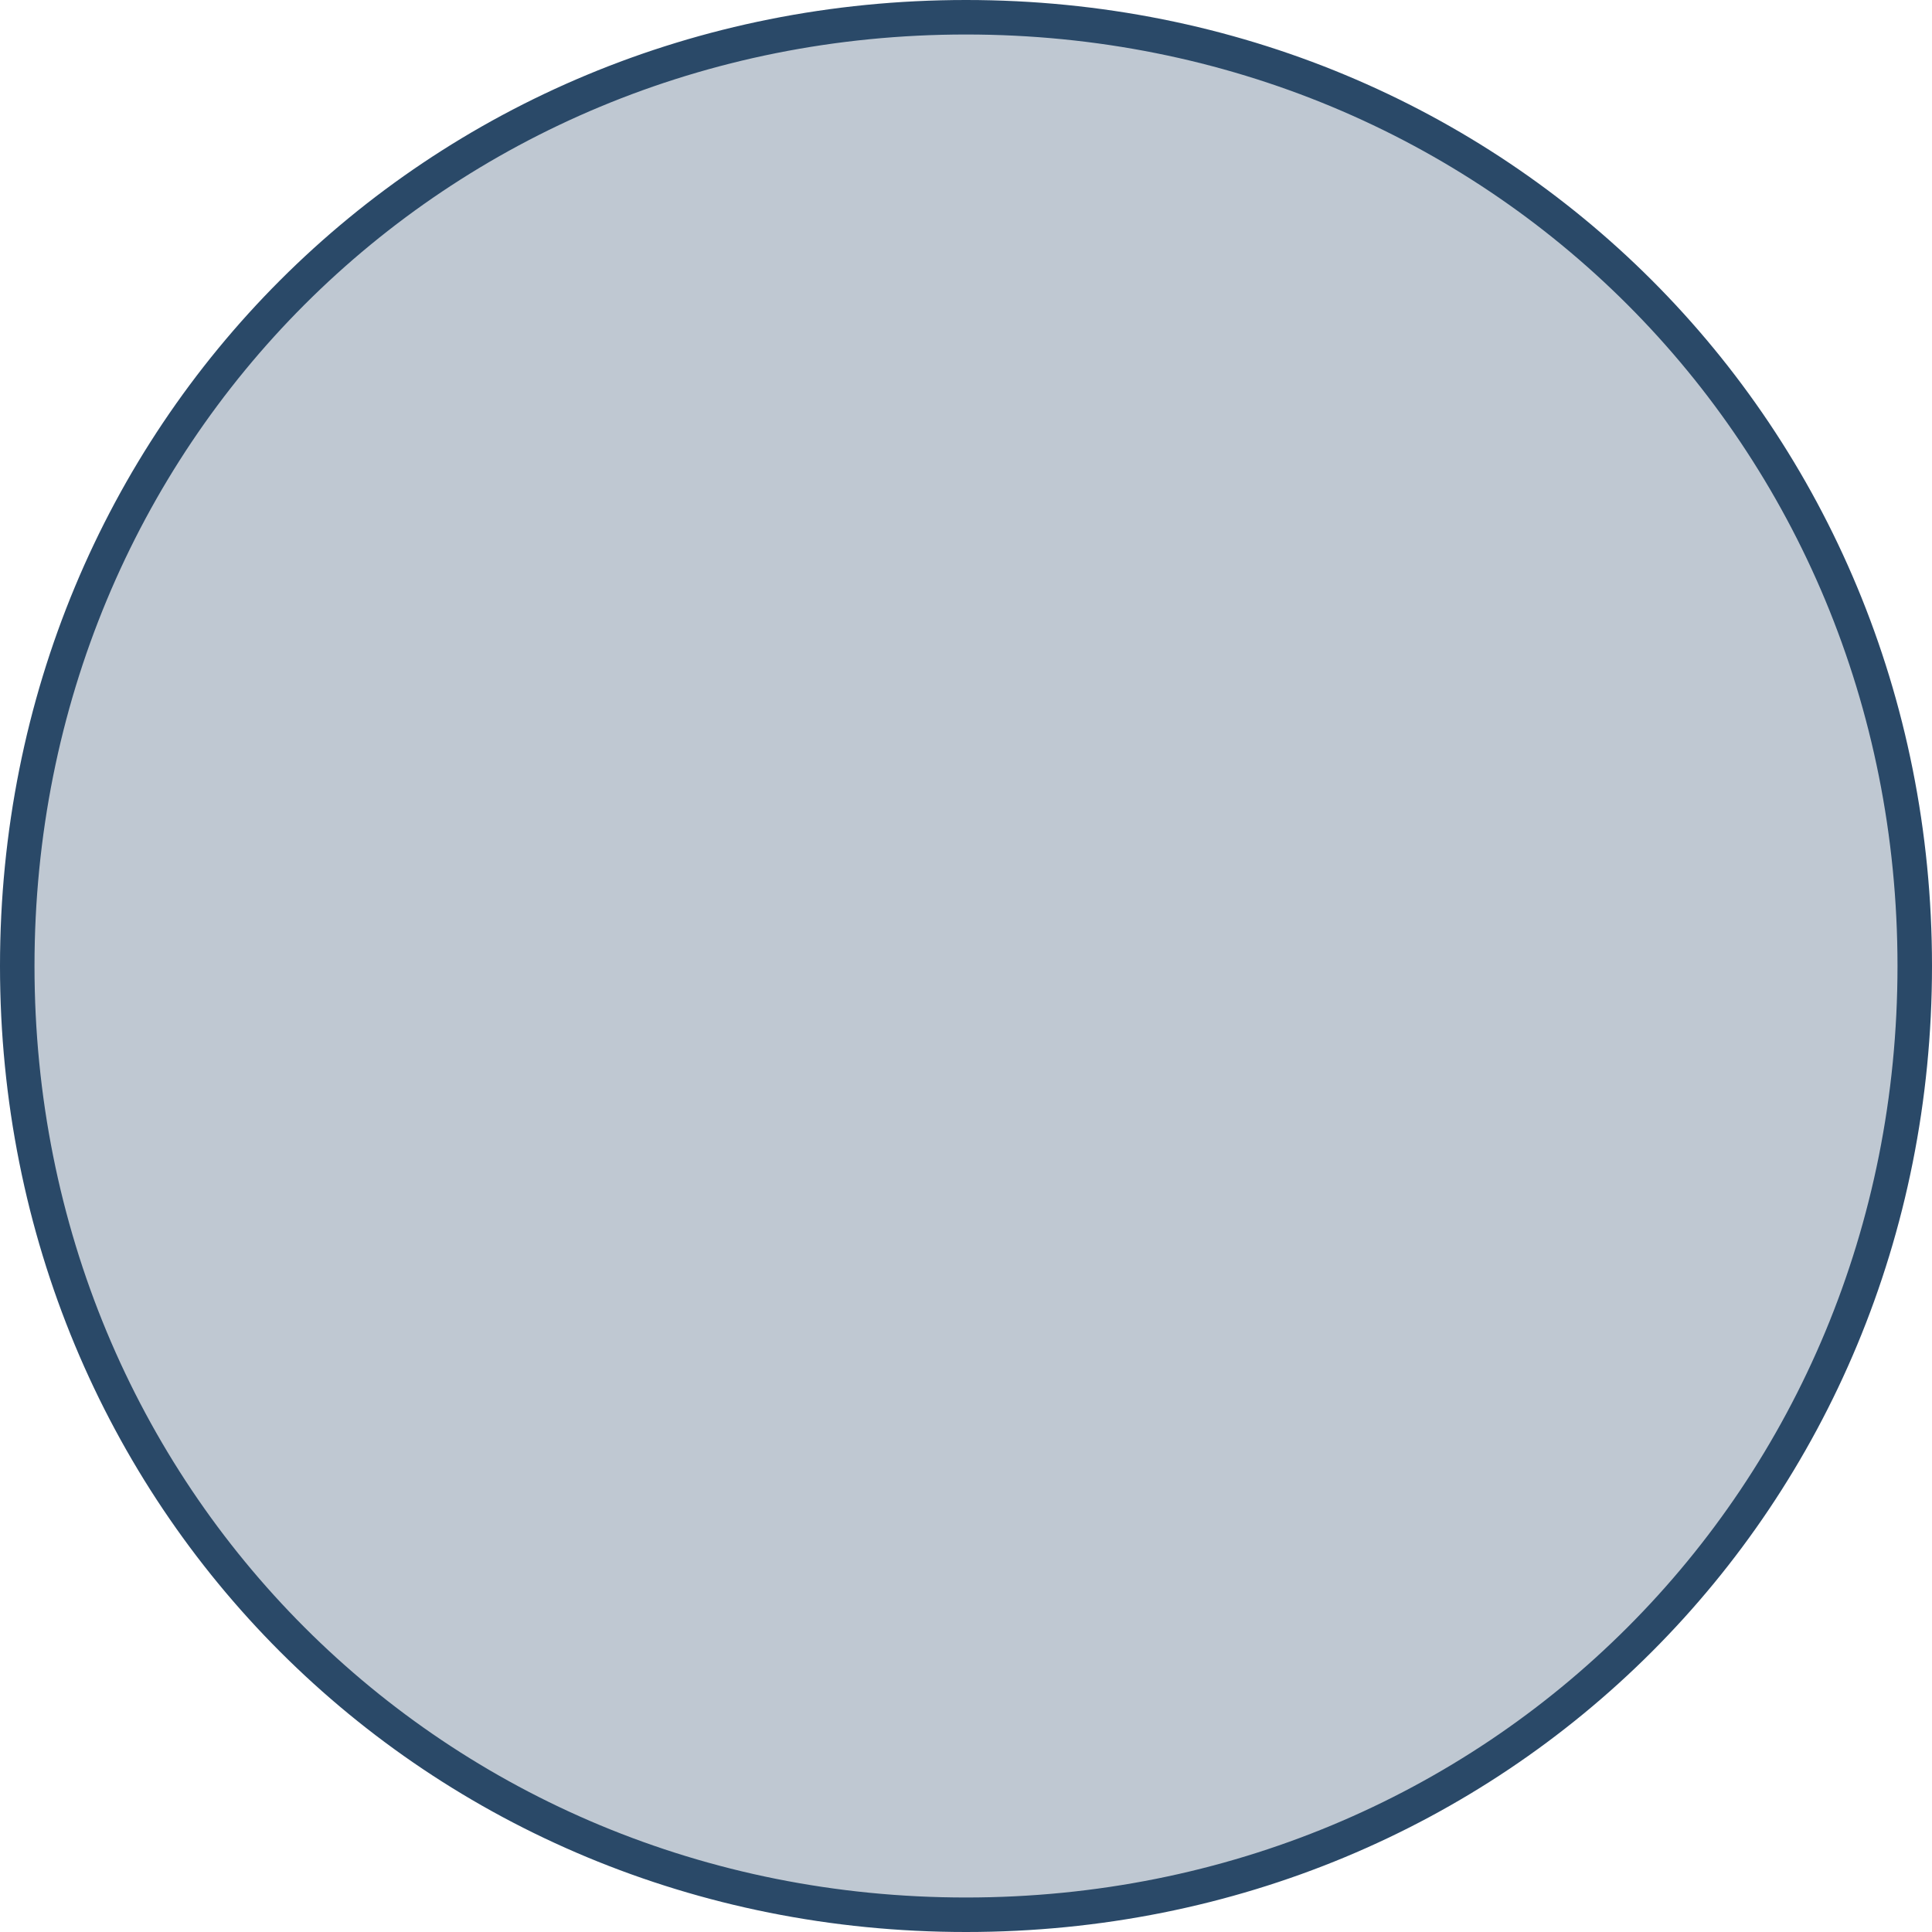
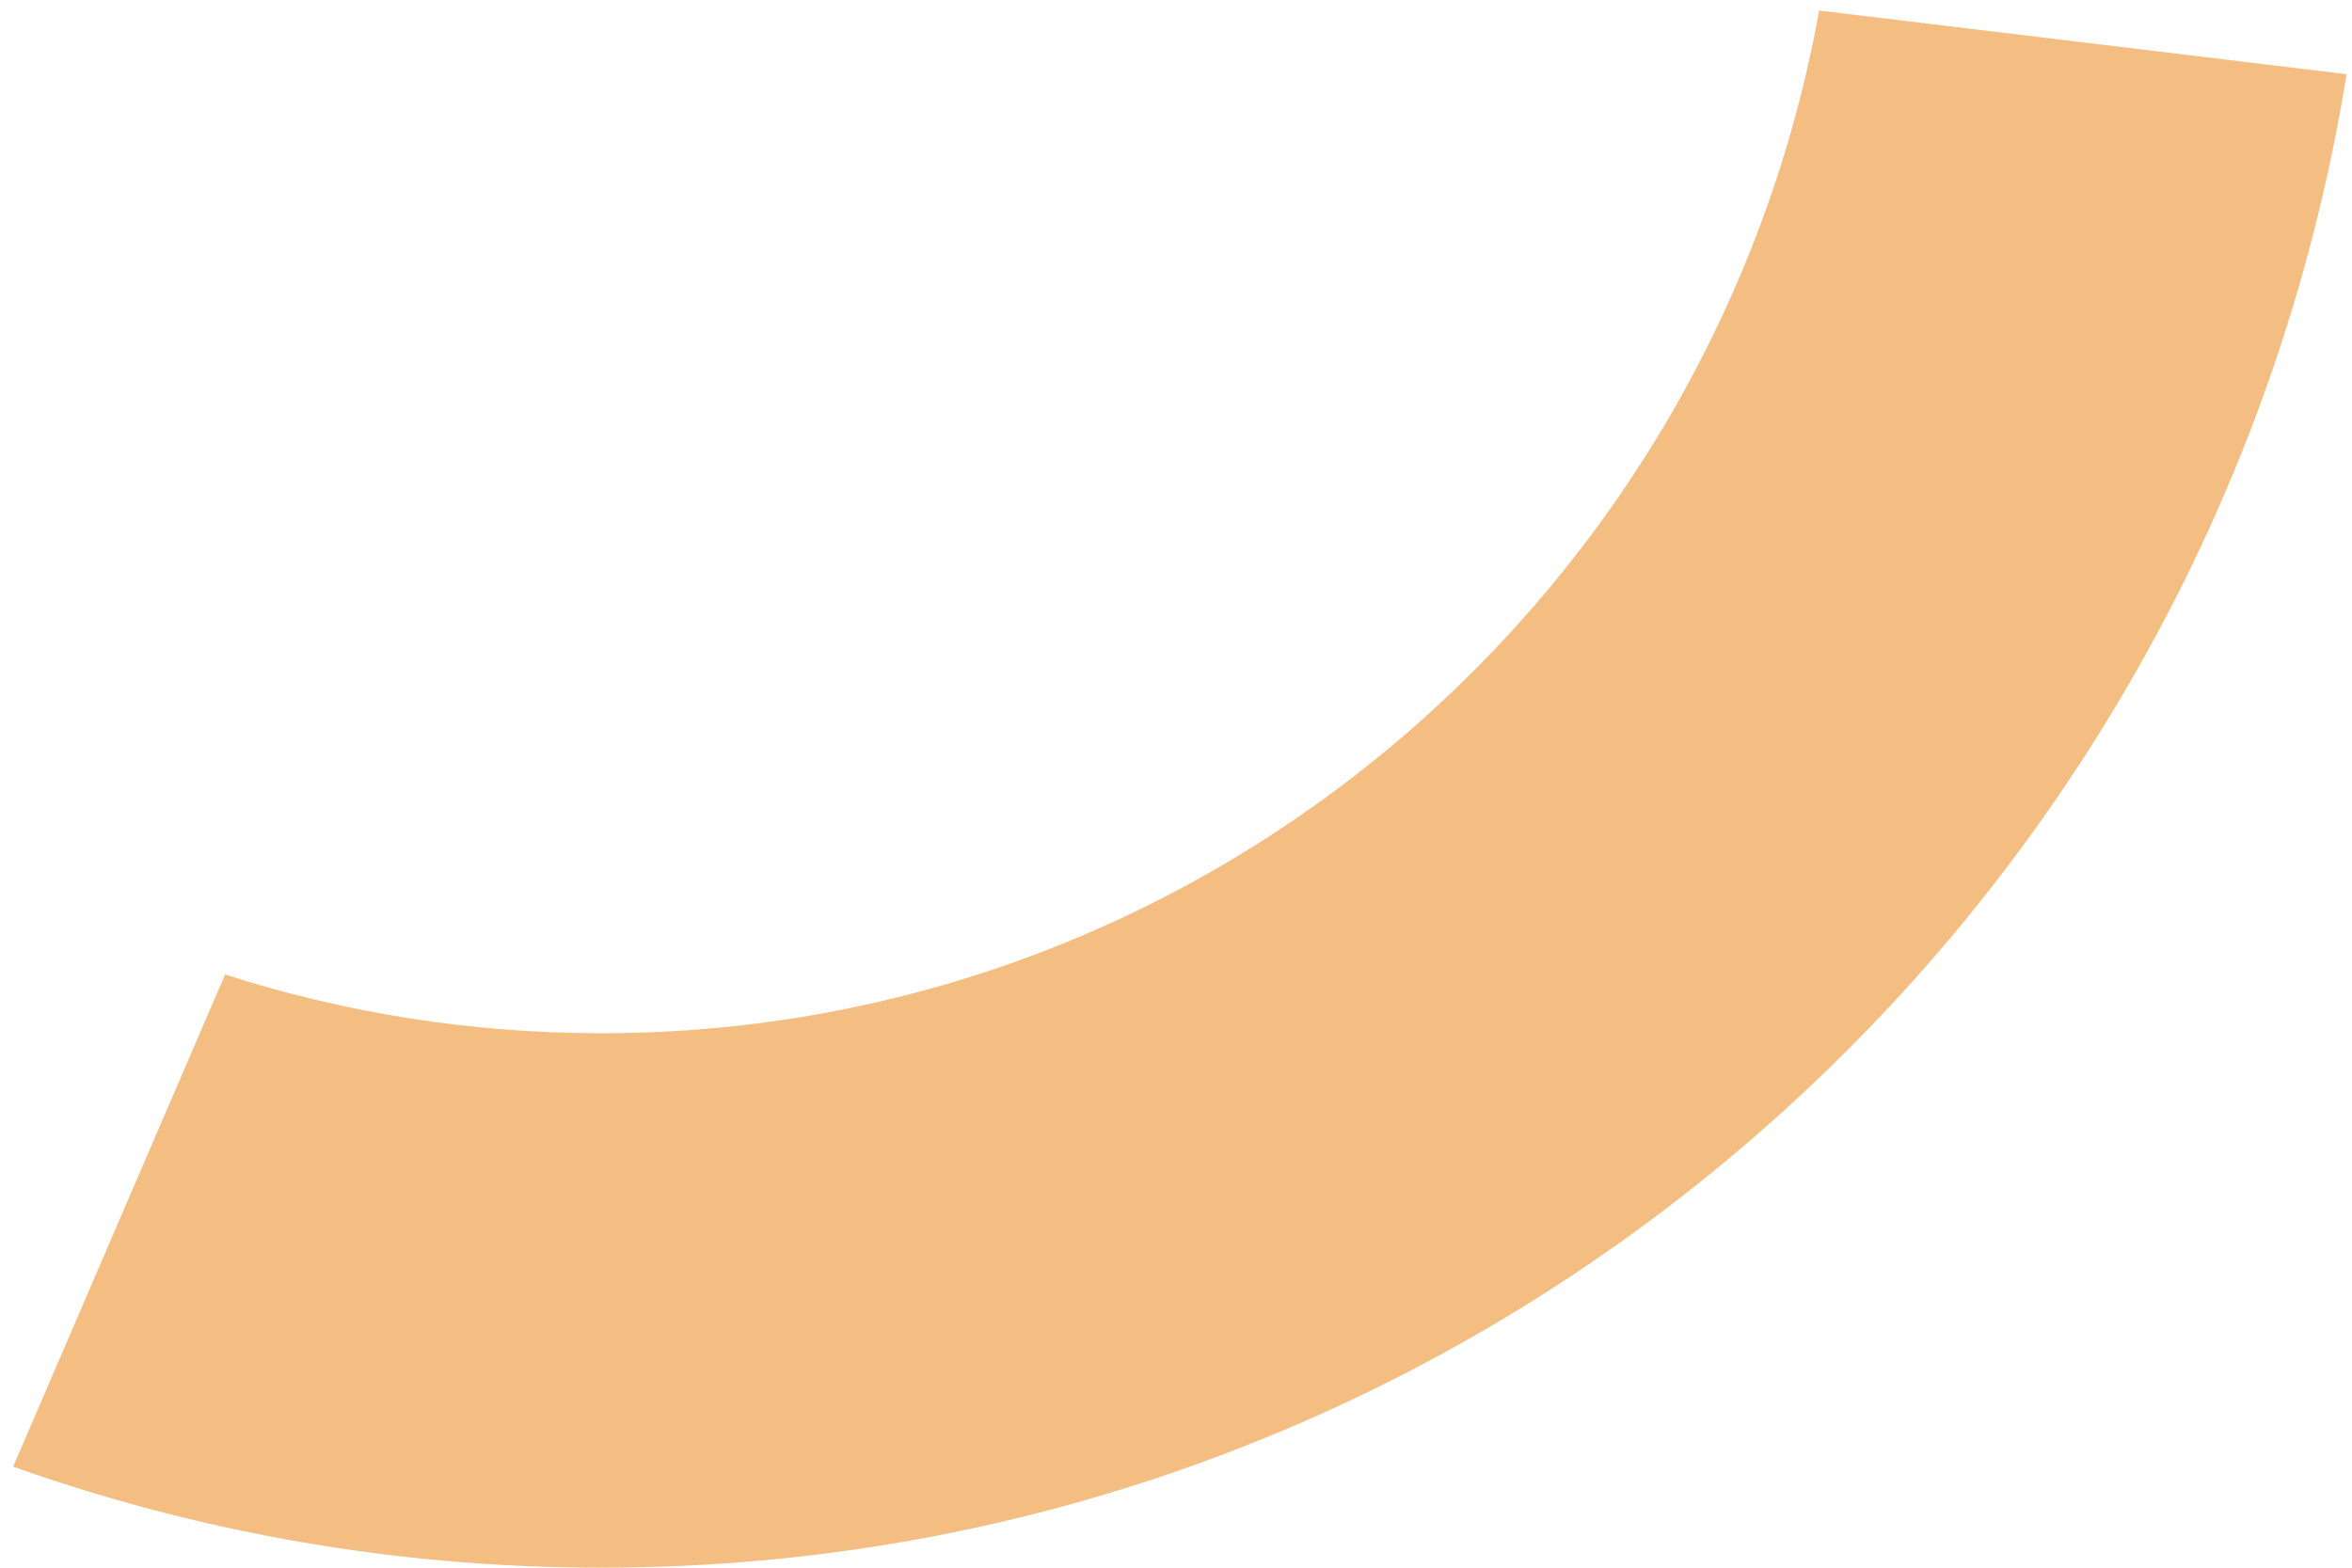
- <svg xmlns="http://www.w3.org/2000/svg" version="1.1" width="112px" height="112px">
-   <g transform="matrix(1 0 0 1 -850 -800 )">
-     <path d="M 906 801.5  C 936.52 801.5  960.5 825.48  960.5 856  C 960.5 886.52  936.52 910.5  906 910.5  C 875.48 910.5  851.5 886.52  851.5 856  C 851.5 825.48  875.48 801.5  906 801.5  Z " fill-rule="nonzero" fill="#2a4968" stroke="none" fill-opacity="0.298" />
-     <path d="M 906 801  C 936.8 801  961 825.2  961 856  C 961 886.8  936.8 911  906 911  C 875.2 911  851 886.8  851 856  C 851 825.2  875.2 801  906 801  Z " stroke-width="2" stroke="#2a4968" fill="none" stroke-opacity="0.996" />
+ <svg xmlns="http://www.w3.org/2000/svg" version="1.1" width="123px" height="82px">
+   <g transform="matrix(1 0 0 1 -876 -866 )">
+     <path d="M 0.688 76.716  L 11.771 50.975  C 17.976 52.967  24.584 54.045  31.444 54.045  C 63.221 54.045  89.649 30.976  95.134 0.552  L 122.716 3.881  C 115.568 48.181  77.428 82  31.444 82  C 20.66 82  10.31 80.134  0.688 76.716  Z " fill-rule="nonzero" fill="#f4bd81" stroke="none" transform="matrix(1 0 0 1 876 866 )" />
  </g>
</svg>
